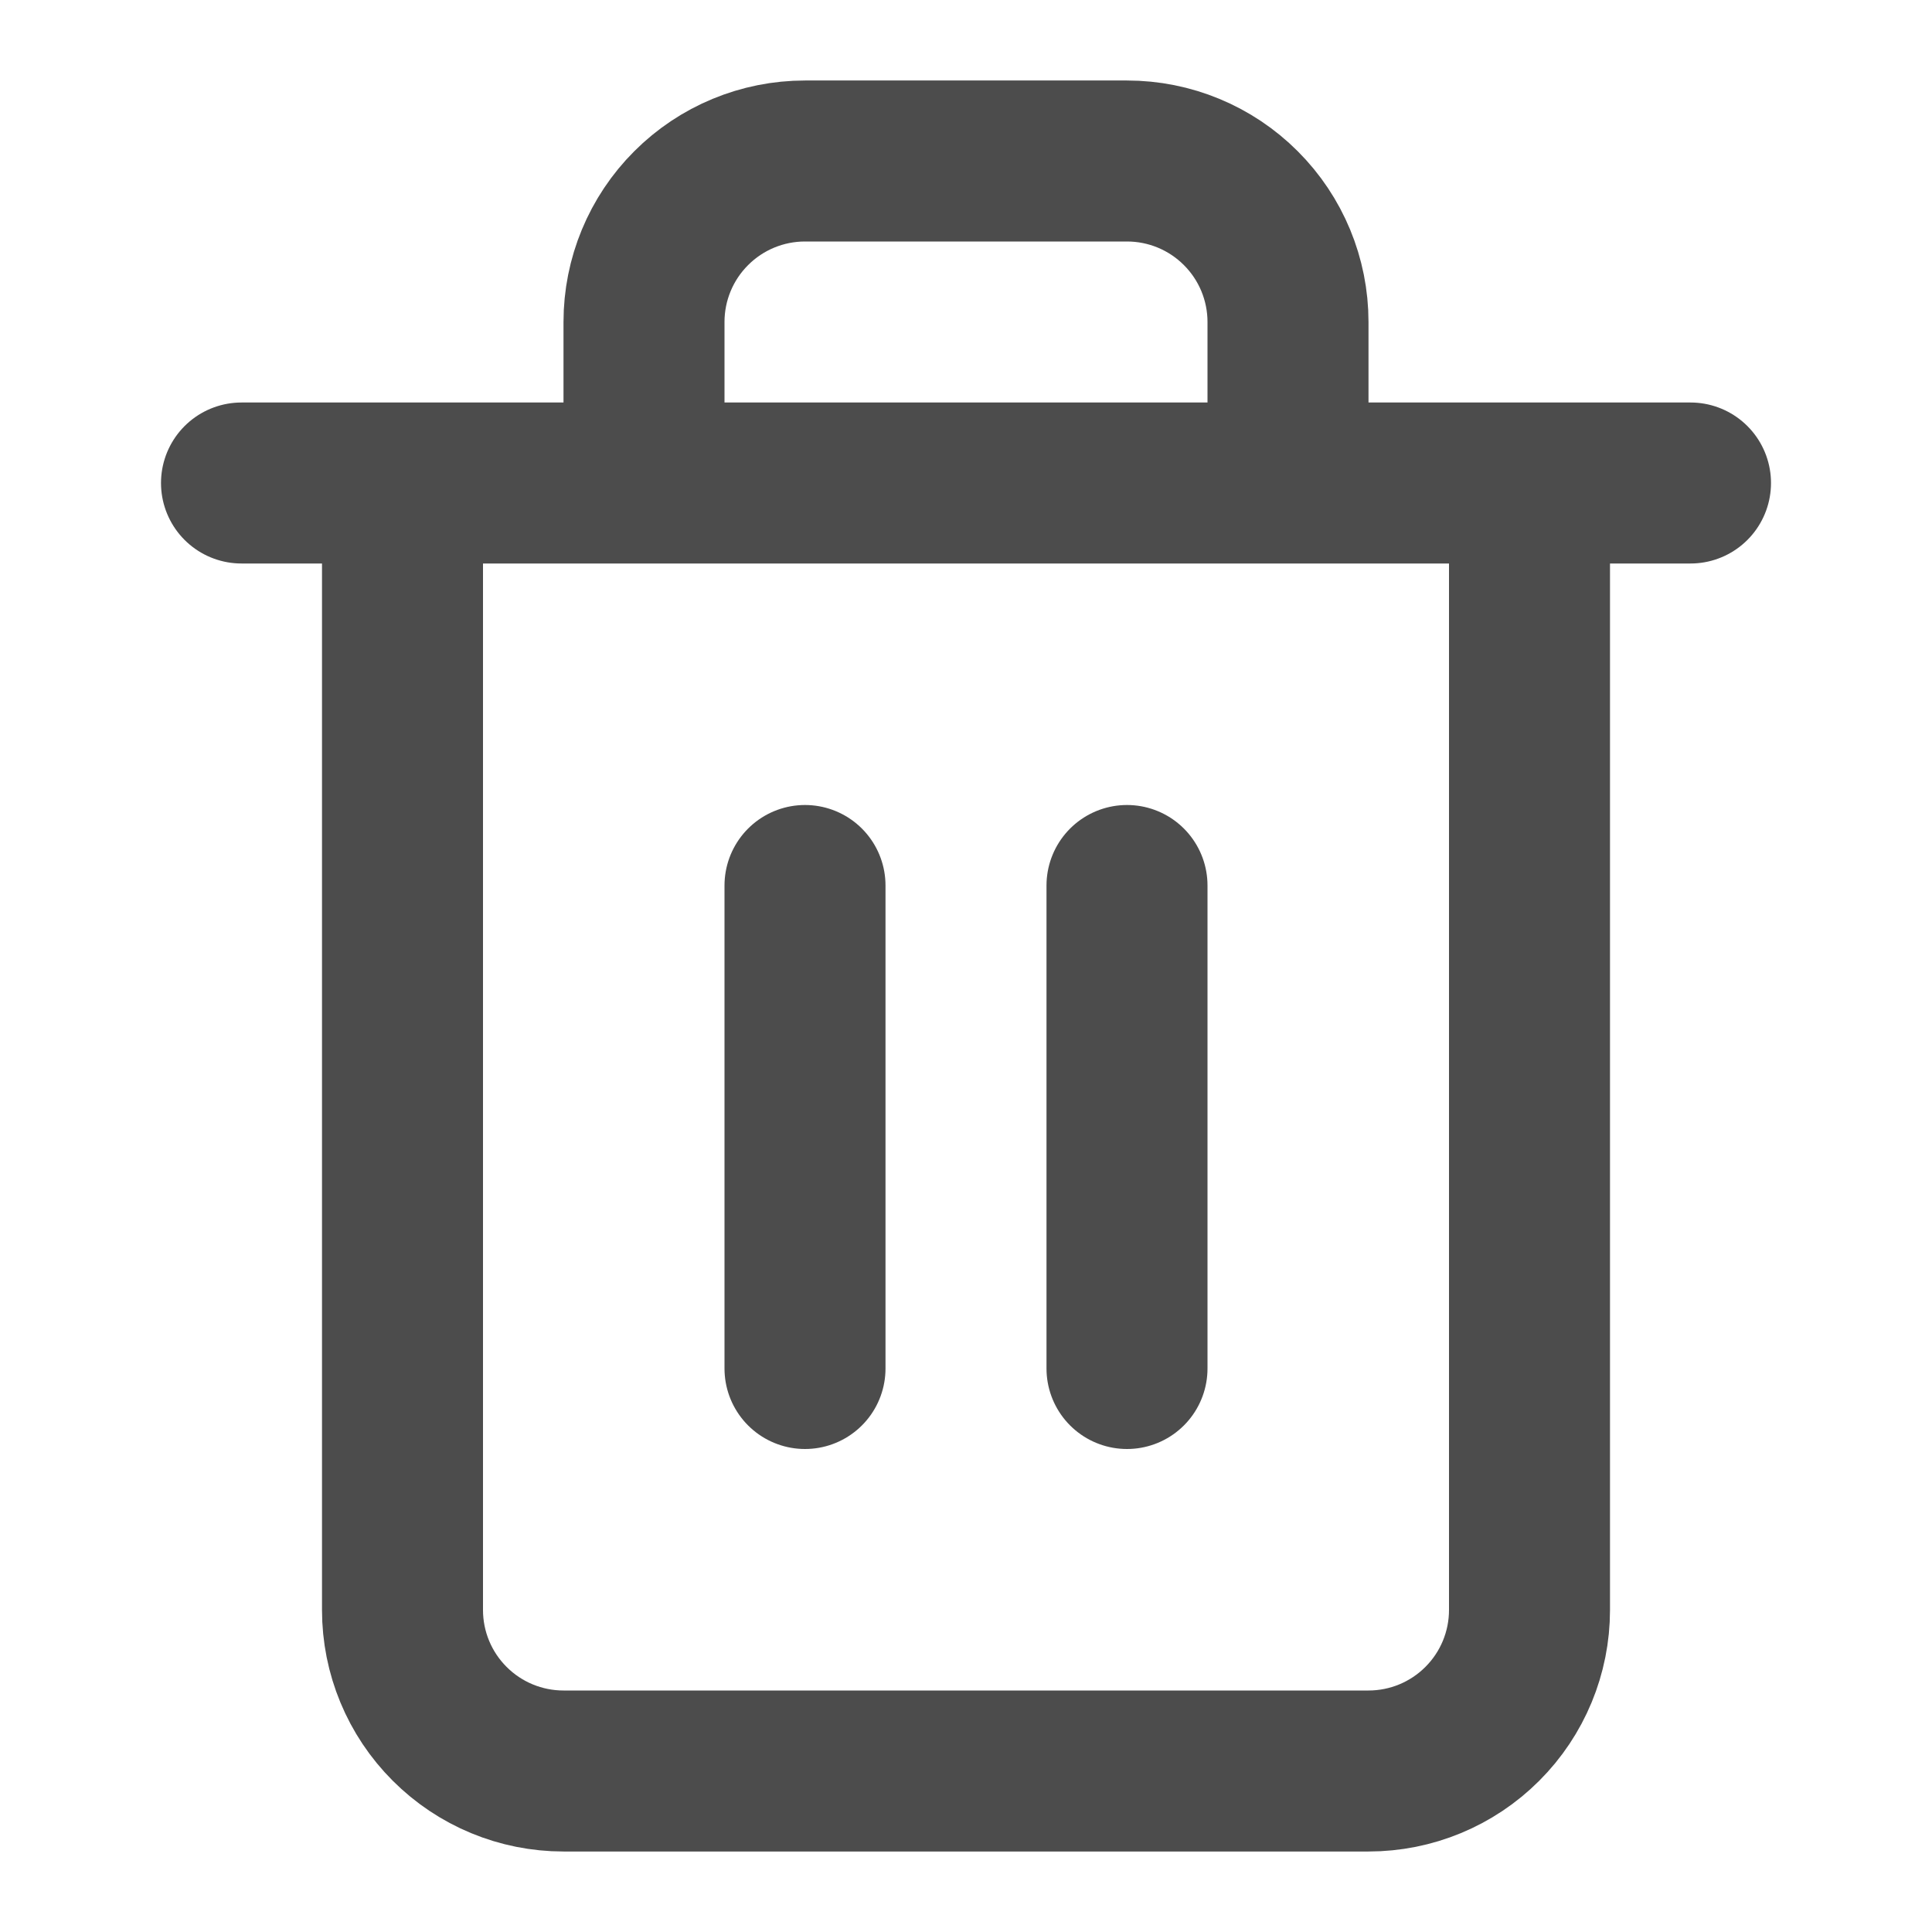
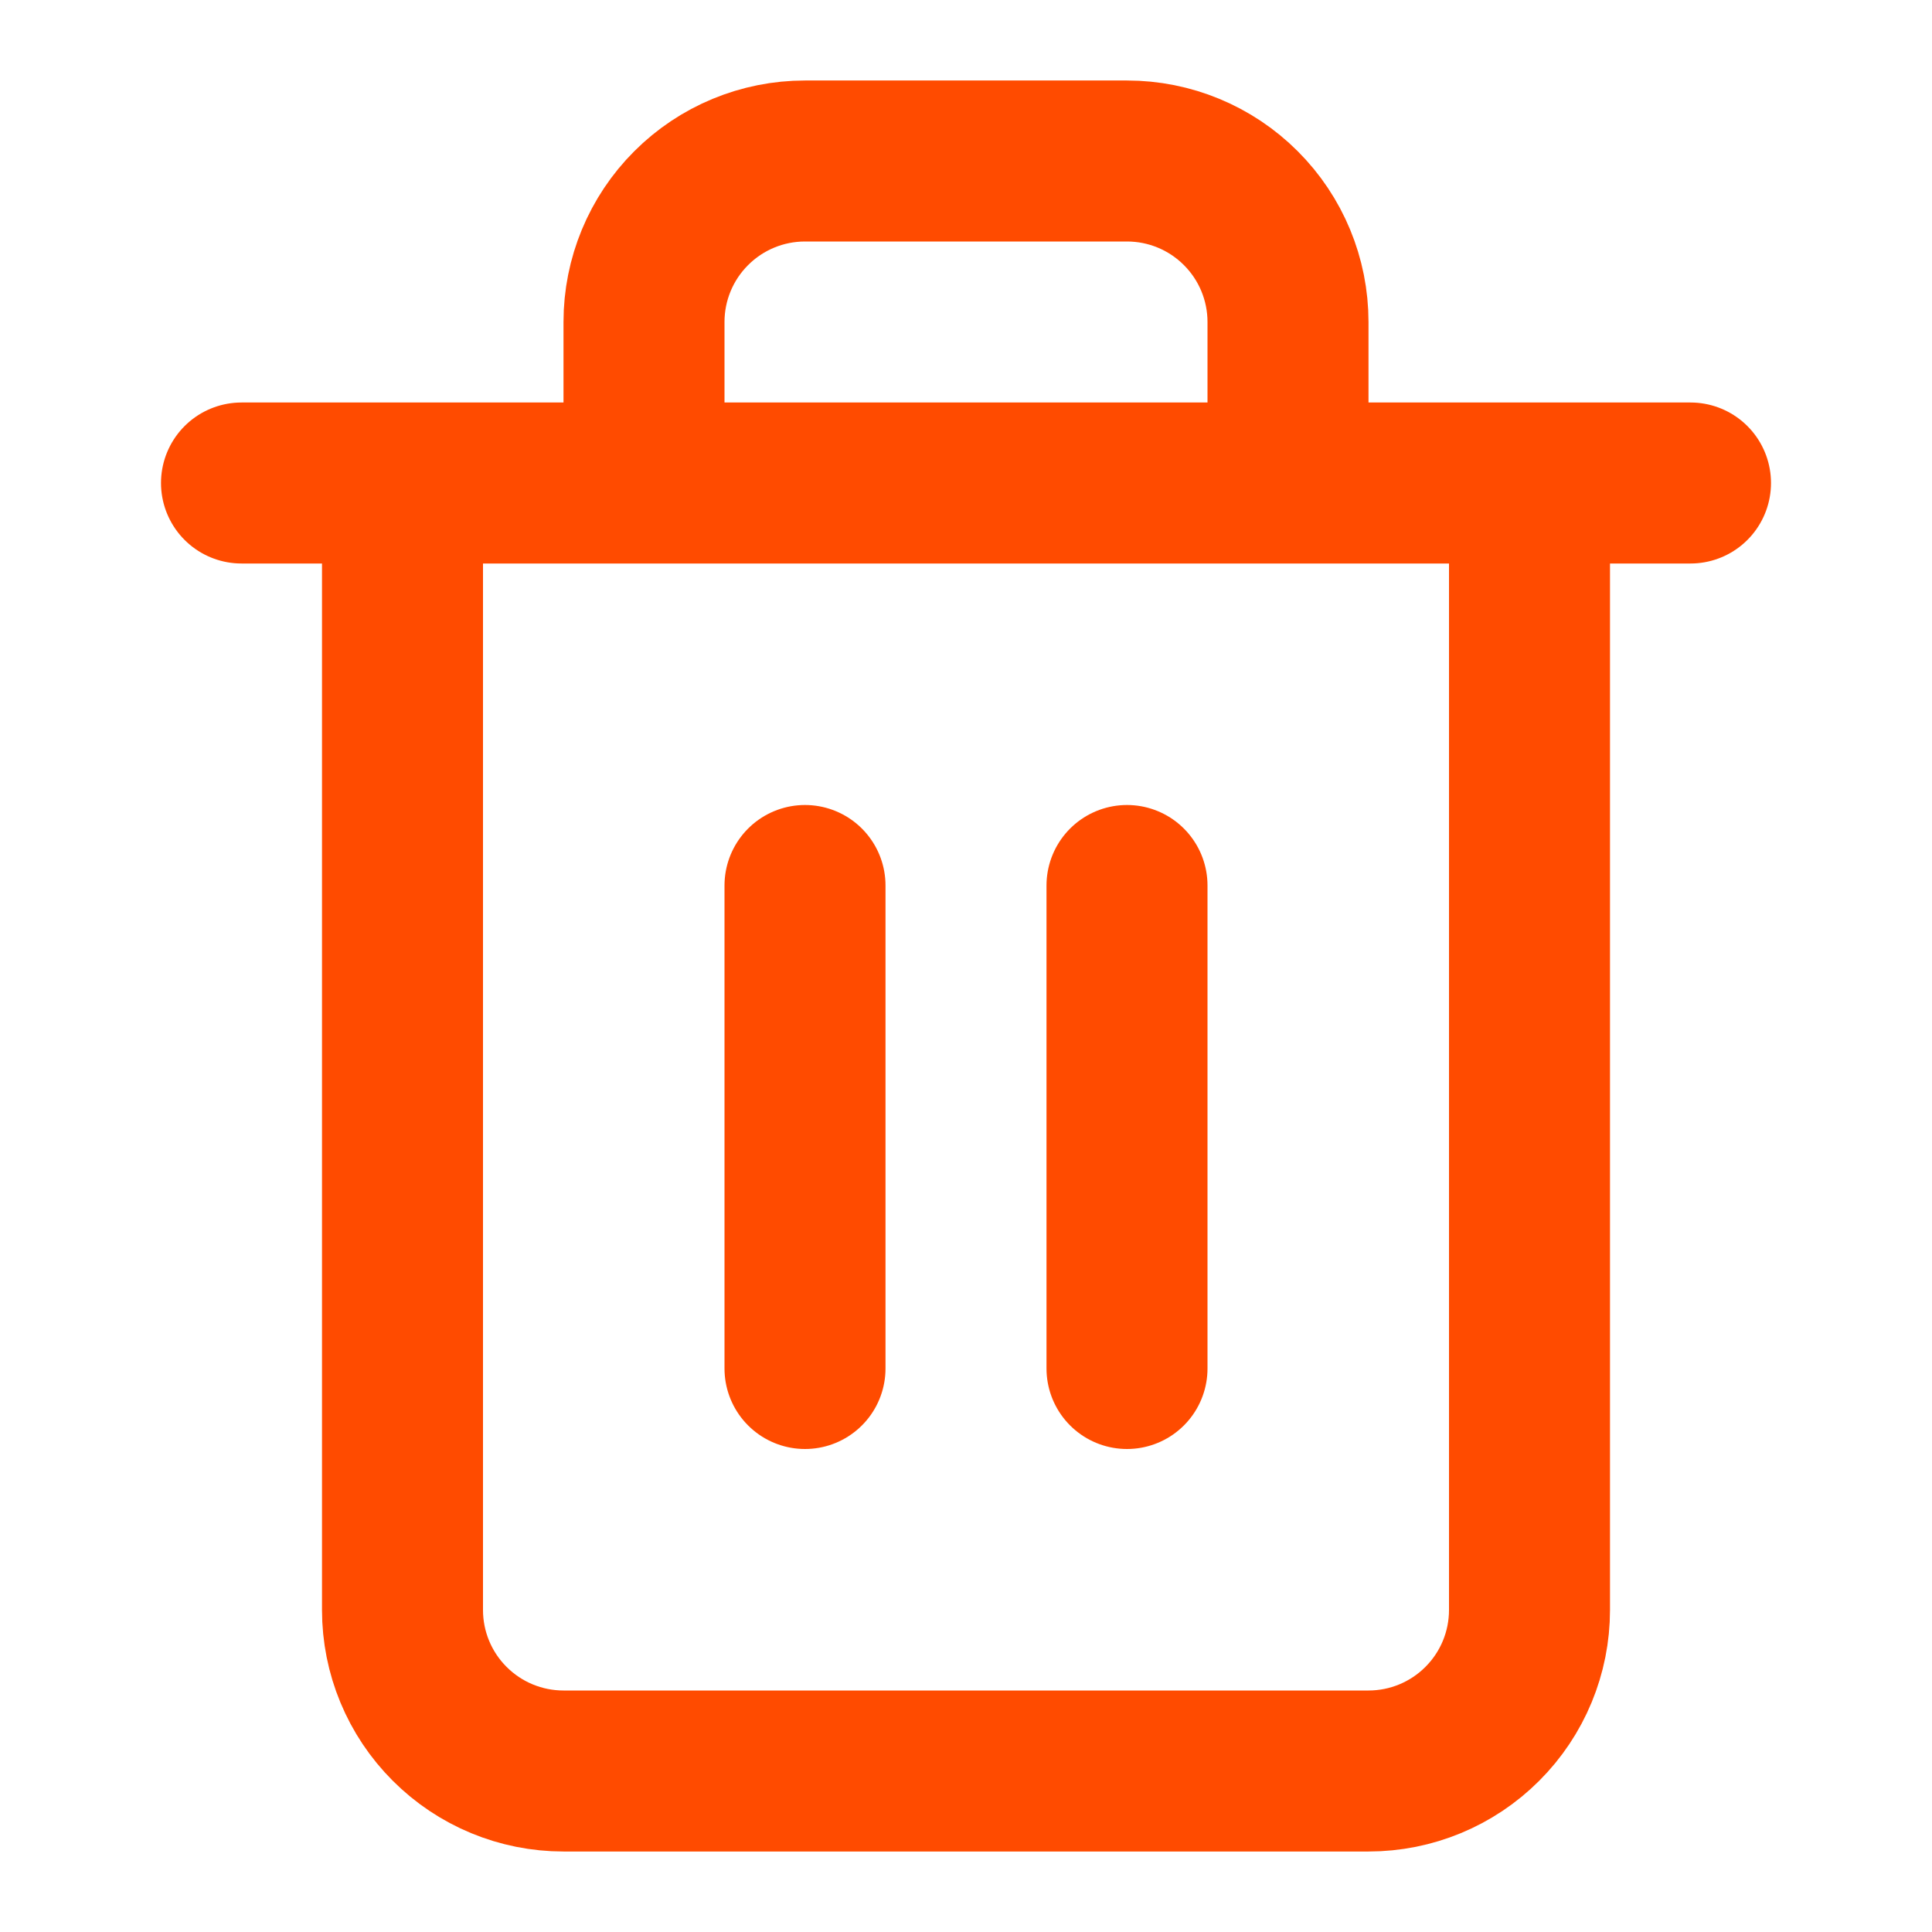
<svg xmlns="http://www.w3.org/2000/svg" width="48" height="48" viewBox="0 0 48 48" fill="none">
-   <path d="M6 12H10M10 12H42M10 12V40C10 41.061 10.421 42.078 11.172 42.828C11.922 43.579 12.939 44 14 44H34C35.061 44 36.078 43.579 36.828 42.828C37.579 42.078 38 41.061 38 40V12M16 12V8C16 6.939 16.421 5.922 17.172 5.172C17.922 4.421 18.939 4 20 4H28C29.061 4 30.078 4.421 30.828 5.172C31.579 5.922 32 6.939 32 8V12M20 22V34M28 22V34" stroke="#4C4C4C" stroke-width="4" stroke-linecap="round" stroke-linejoin="round" />
+   <path d="M6 12H10M10 12H42M10 12V40C10 41.061 10.421 42.078 11.172 42.828C11.922 43.579 12.939 44 14 44H34C35.061 44 36.078 43.579 36.828 42.828C37.579 42.078 38 41.061 38 40V12M16 12V8C16 6.939 16.421 5.922 17.172 5.172C17.922 4.421 18.939 4 20 4H28C29.061 4 30.078 4.421 30.828 5.172C31.579 5.922 32 6.939 32 8V12M20 22V34M28 22V34" stroke="#FF4B00" stroke-width="4" stroke-linecap="round" stroke-linejoin="round" />
</svg>
